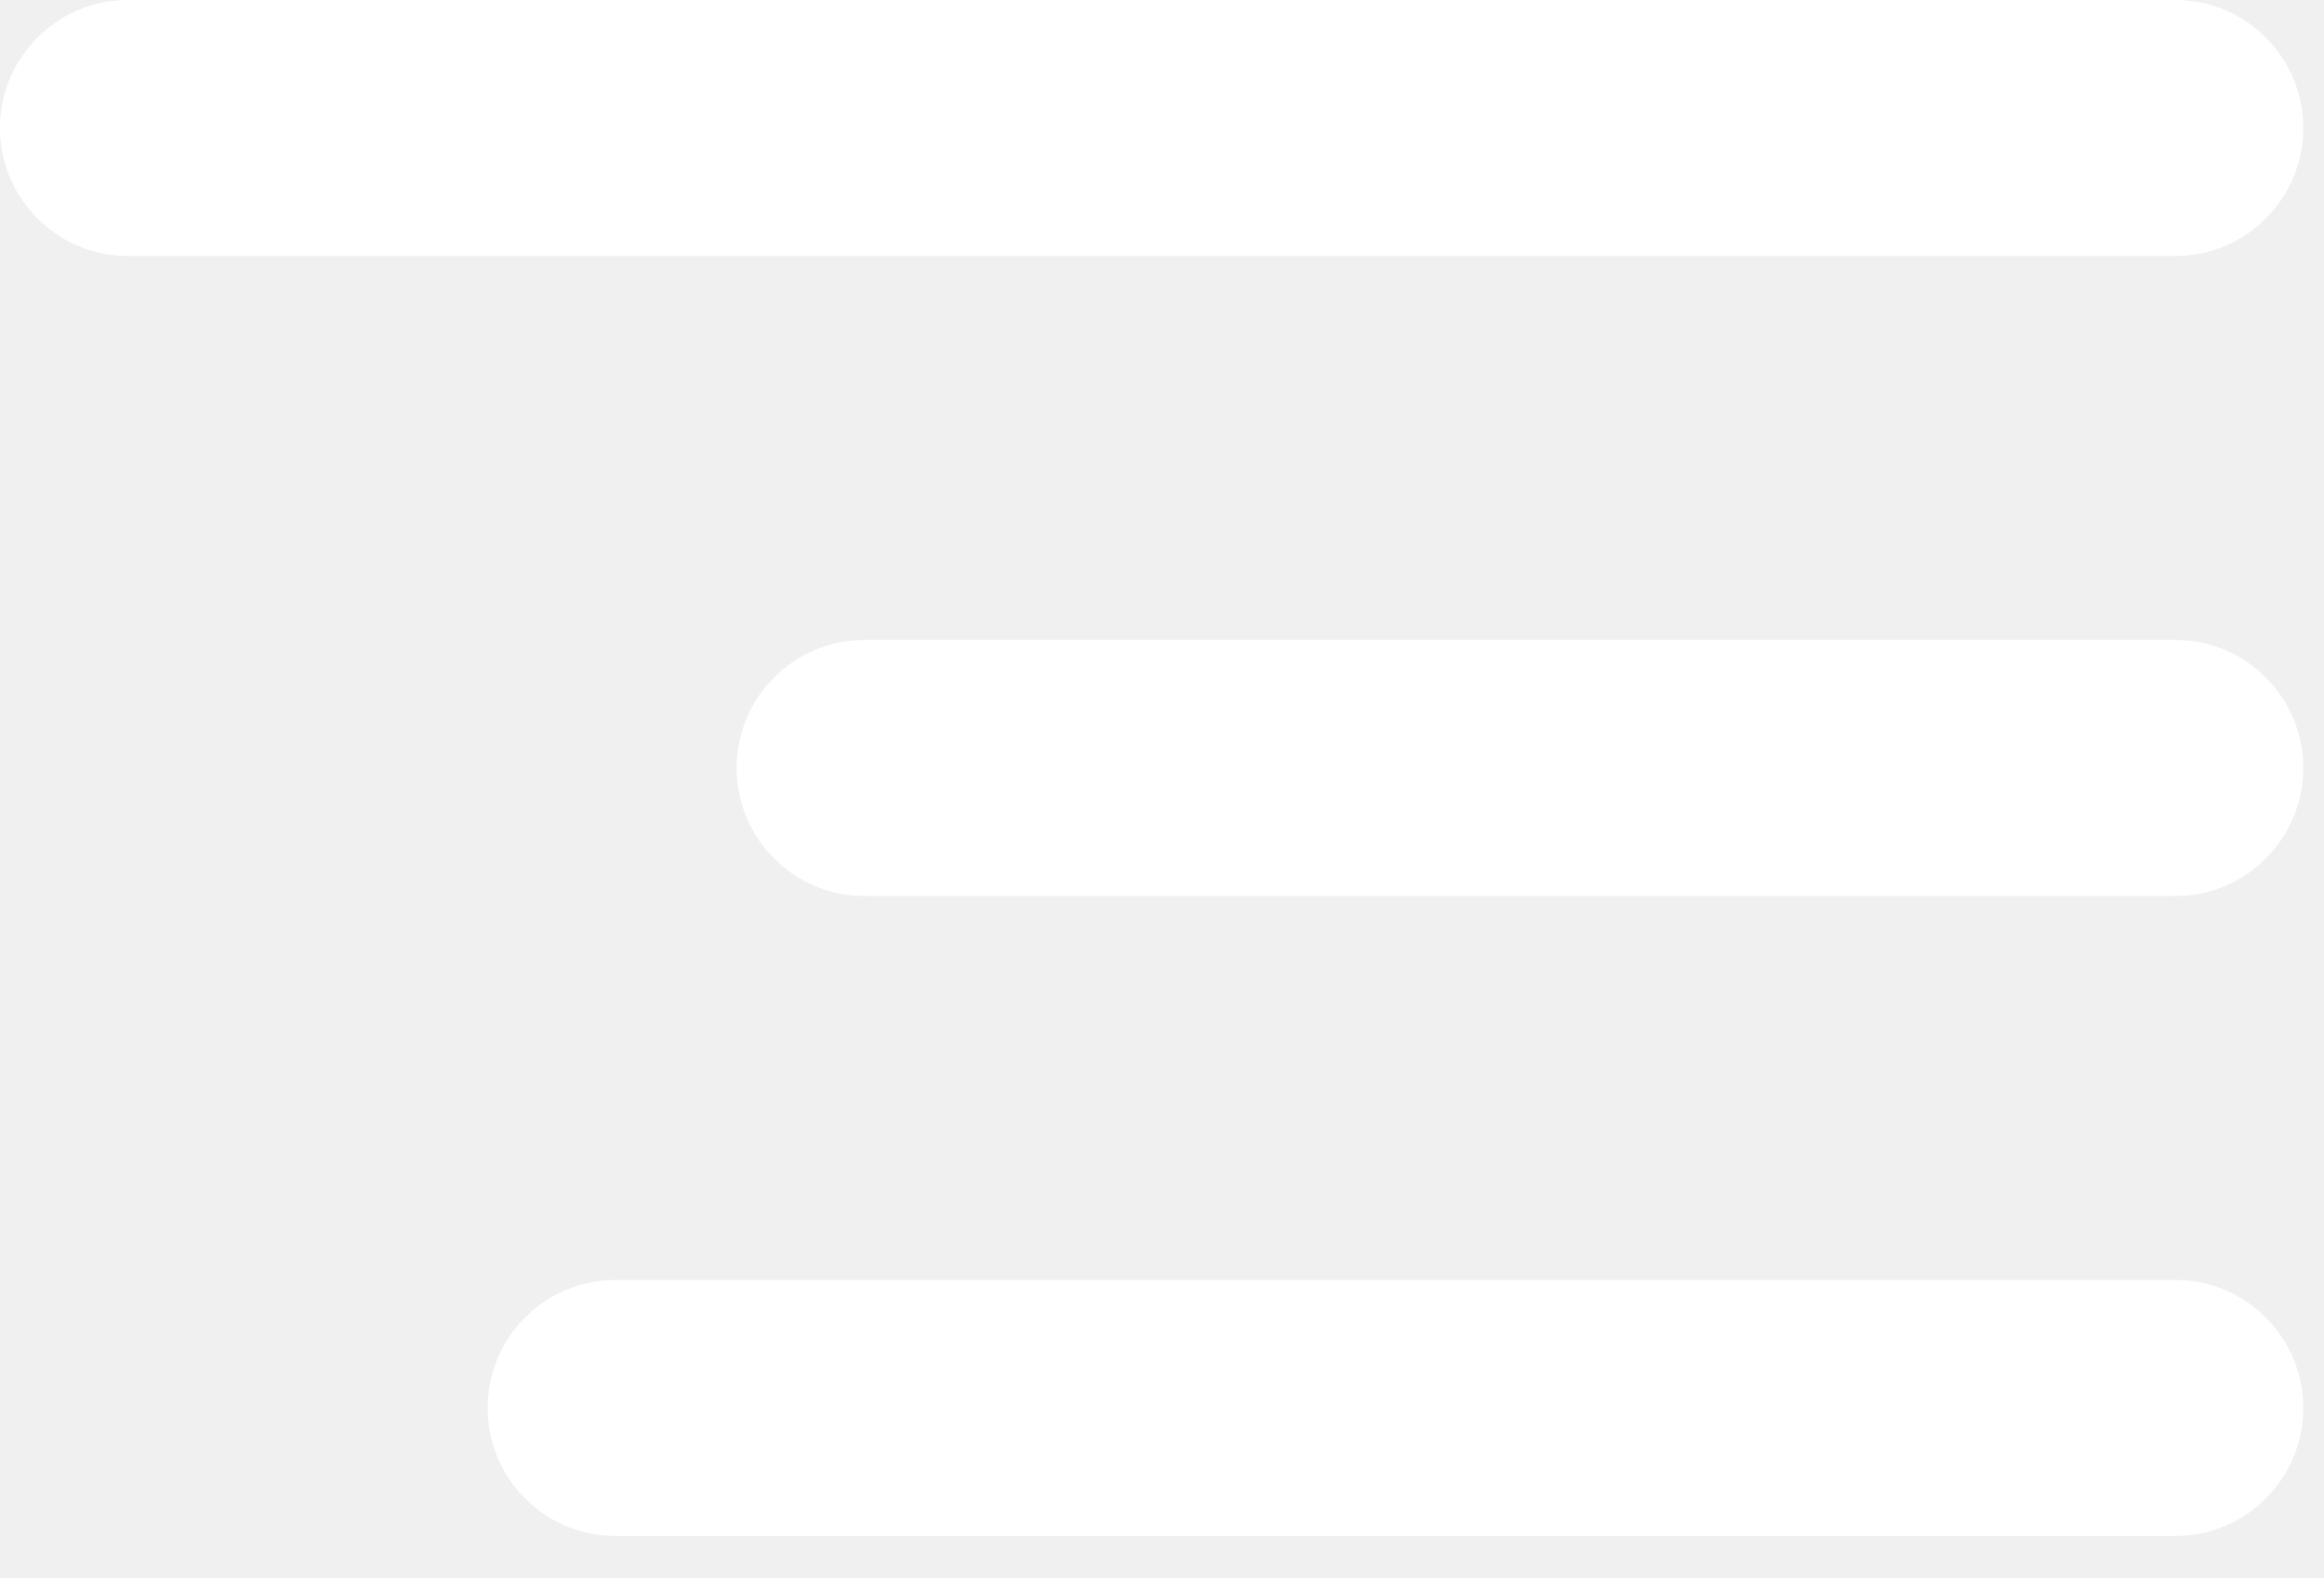
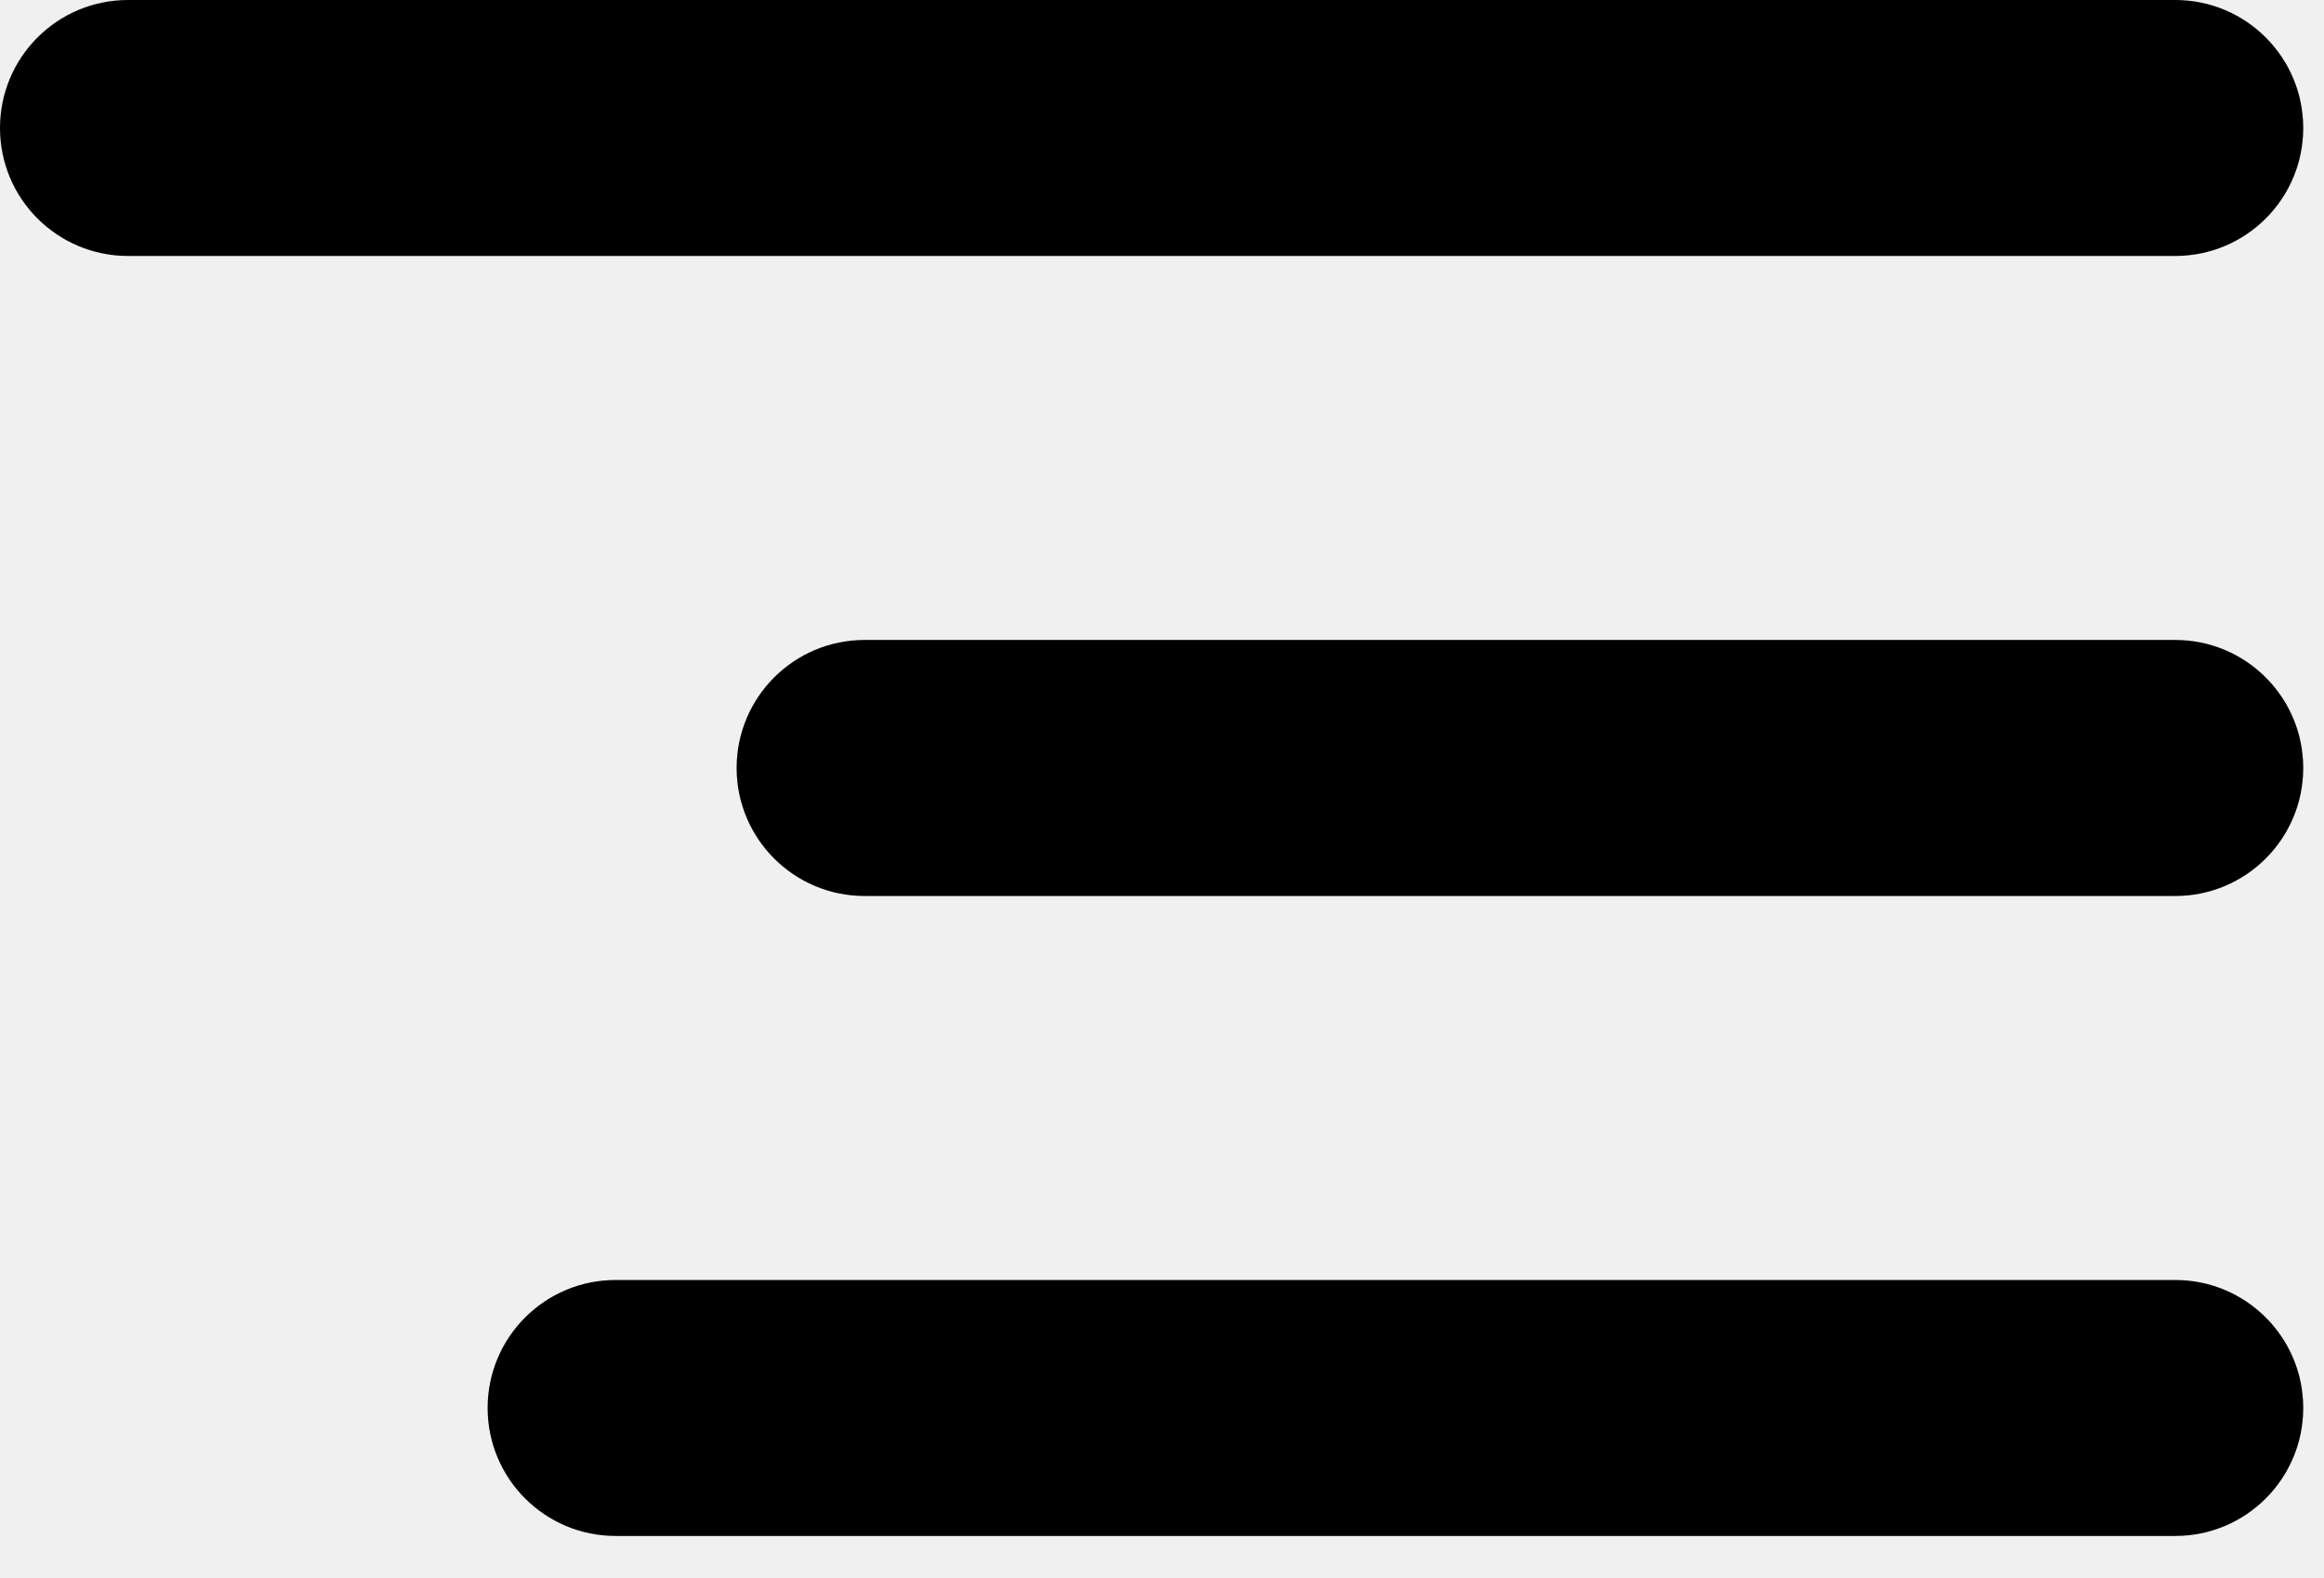
<svg xmlns="http://www.w3.org/2000/svg" width="28" height="19" viewBox="0 0 28 19" fill="none">
-   <path d="M27.75 16.958C27.75 17.81 27.06 18.5 26.208 18.5H7.417C6.565 18.5 5.875 17.81 5.875 16.958C5.875 16.107 6.565 15.417 7.417 15.417H26.208C27.06 15.417 27.75 16.107 27.75 16.958ZM27.75 9.25C27.75 10.101 27.06 10.792 26.208 10.792H10.417C9.565 10.792 8.875 10.101 8.875 9.25C8.875 8.399 9.565 7.708 10.417 7.708H26.208C27.06 7.708 27.75 8.399 27.75 9.25ZM26.208 0C27.06 0 27.75 0.69 27.75 1.542C27.75 2.393 27.06 3.083 26.208 3.083H1.542C0.69 3.083 0 2.393 0 1.542C0 0.69 0.69 0 1.542 0H26.208Z" fill="white" />
+   <path d="M27.75 16.958C27.75 17.81 27.06 18.5 26.208 18.5H7.417C6.565 18.5 5.875 17.81 5.875 16.958C5.875 16.107 6.565 15.417 7.417 15.417H26.208C27.06 15.417 27.75 16.107 27.75 16.958ZM27.75 9.25C27.75 10.101 27.06 10.792 26.208 10.792H10.417C9.565 10.792 8.875 10.101 8.875 9.25C8.875 8.399 9.565 7.708 10.417 7.708H26.208C27.06 7.708 27.75 8.399 27.75 9.25ZM26.208 0C27.06 0 27.75 0.69 27.75 1.542C27.75 2.393 27.06 3.083 26.208 3.083H1.542C0.69 3.083 0 2.393 0 1.542C0 0.69 0.69 0 1.542 0H26.208Z" fill="currentColor" />
</svg>
